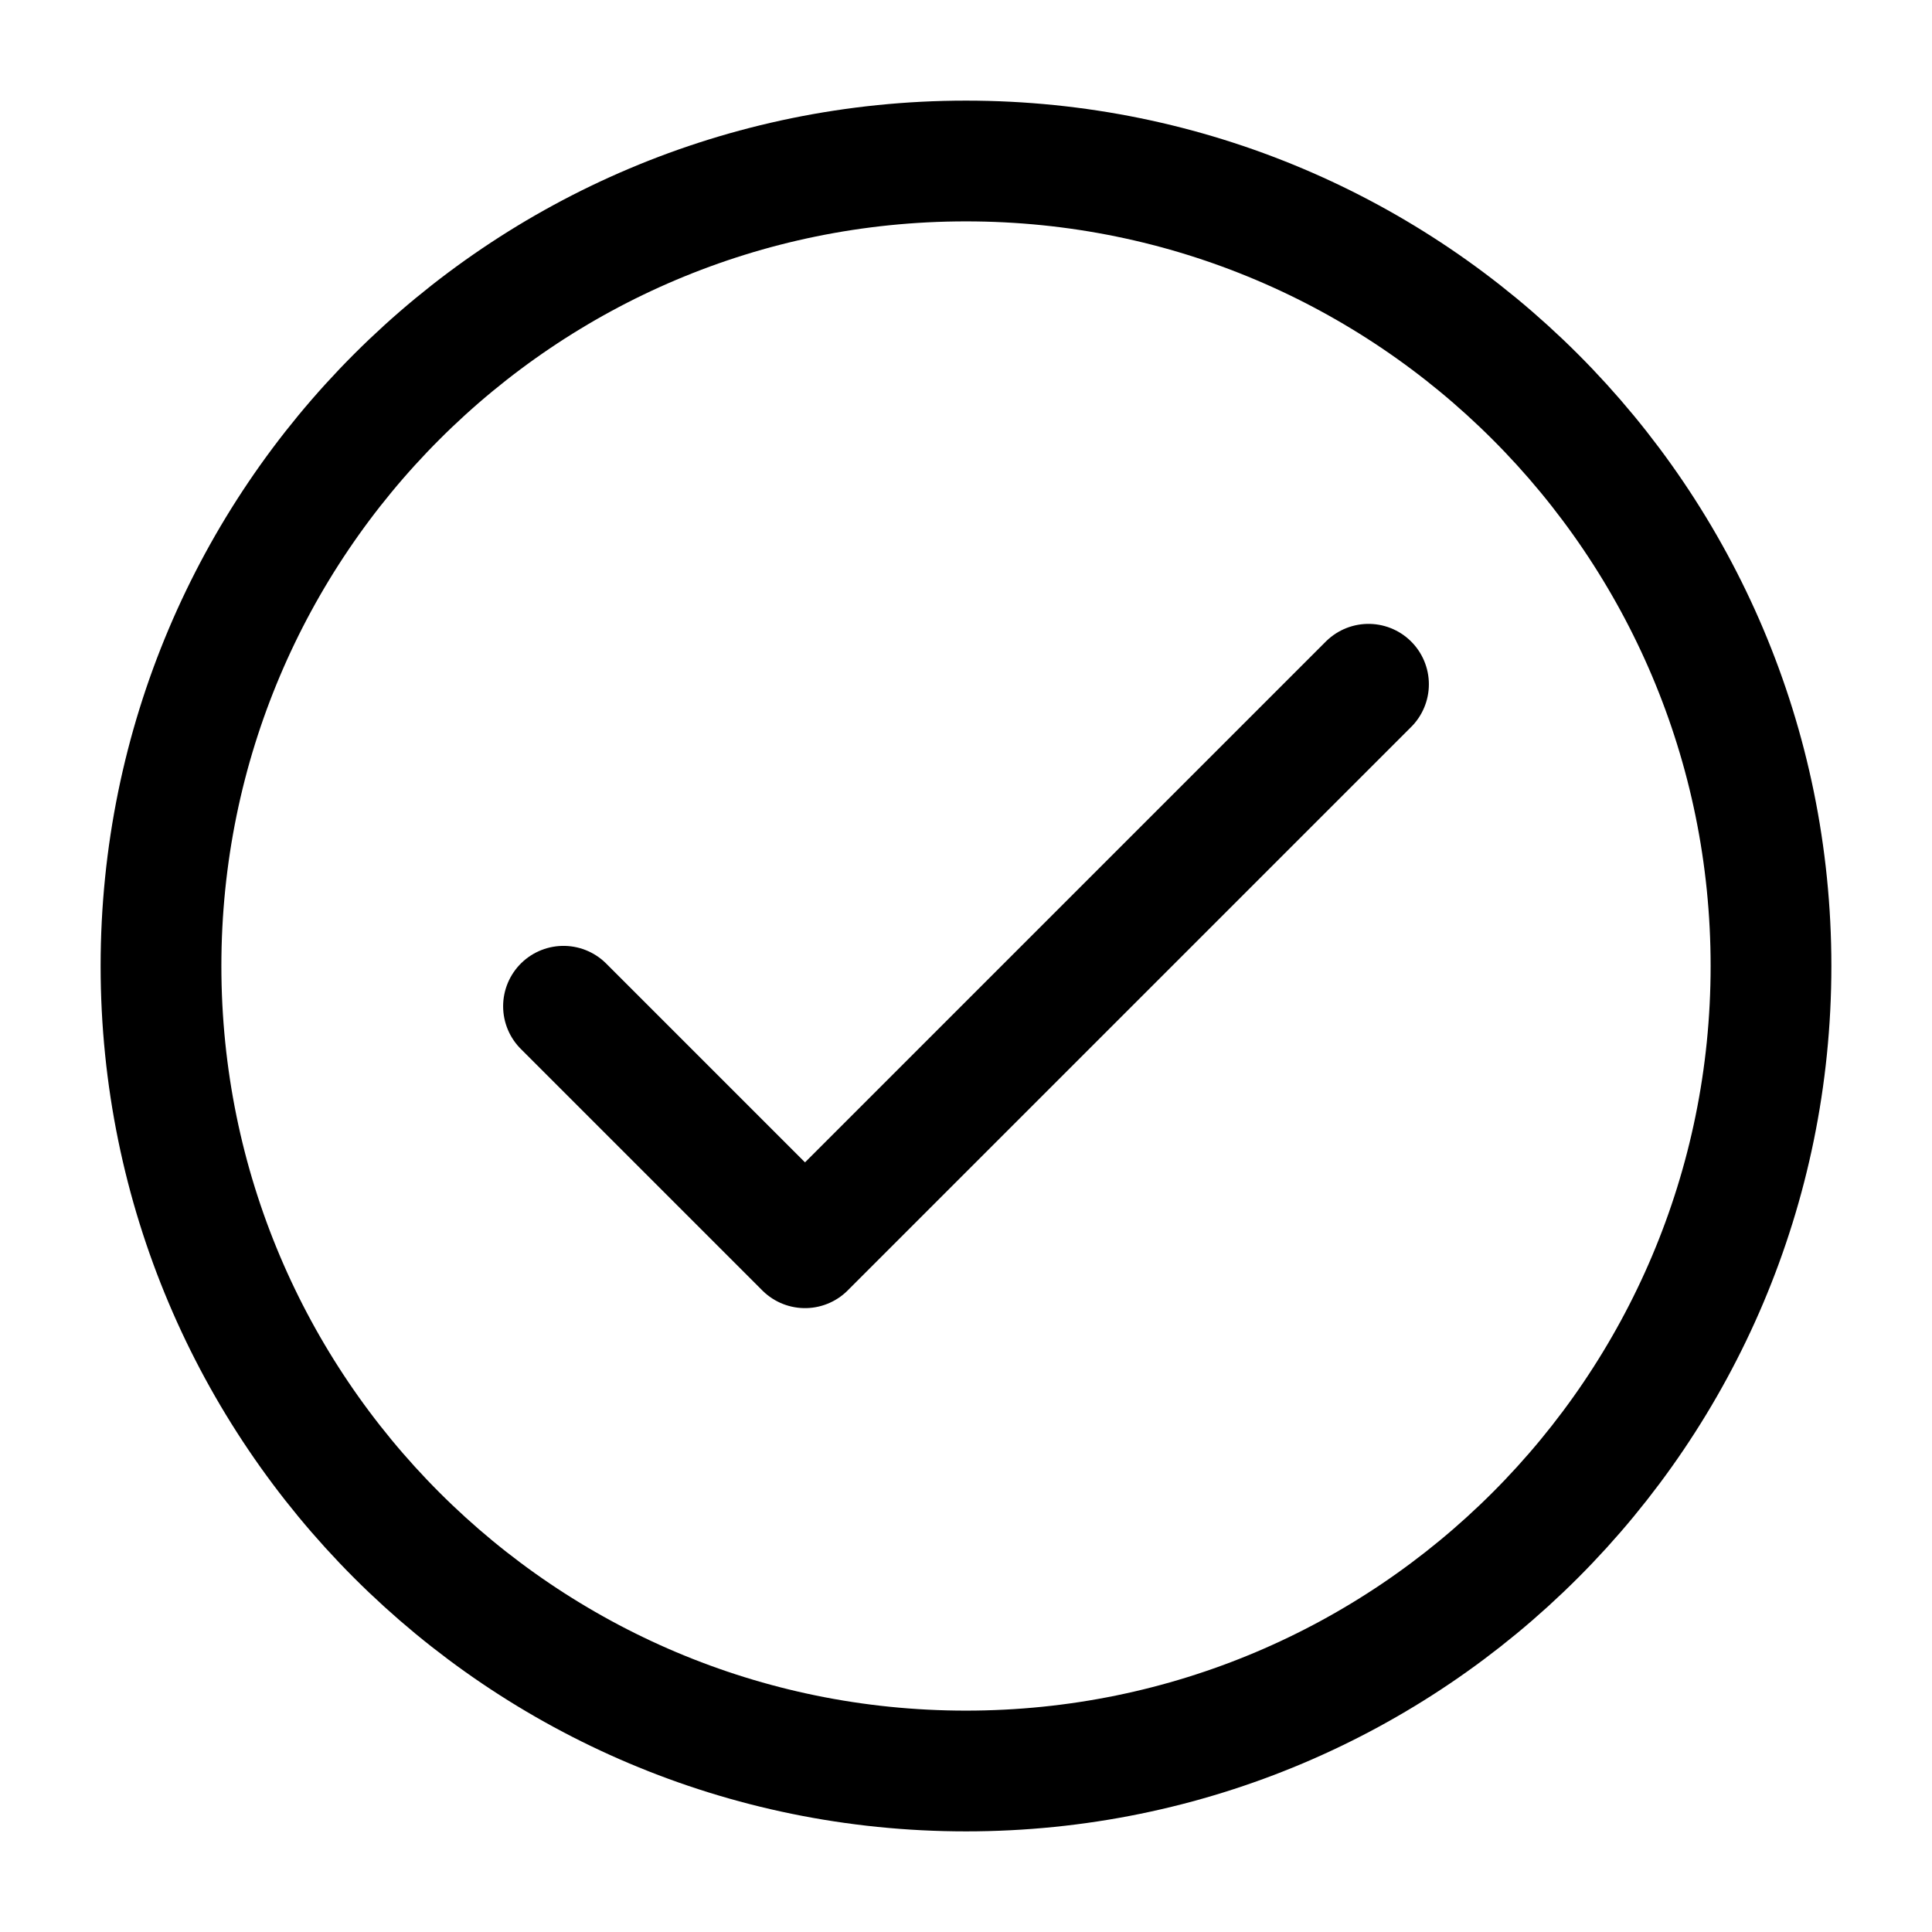
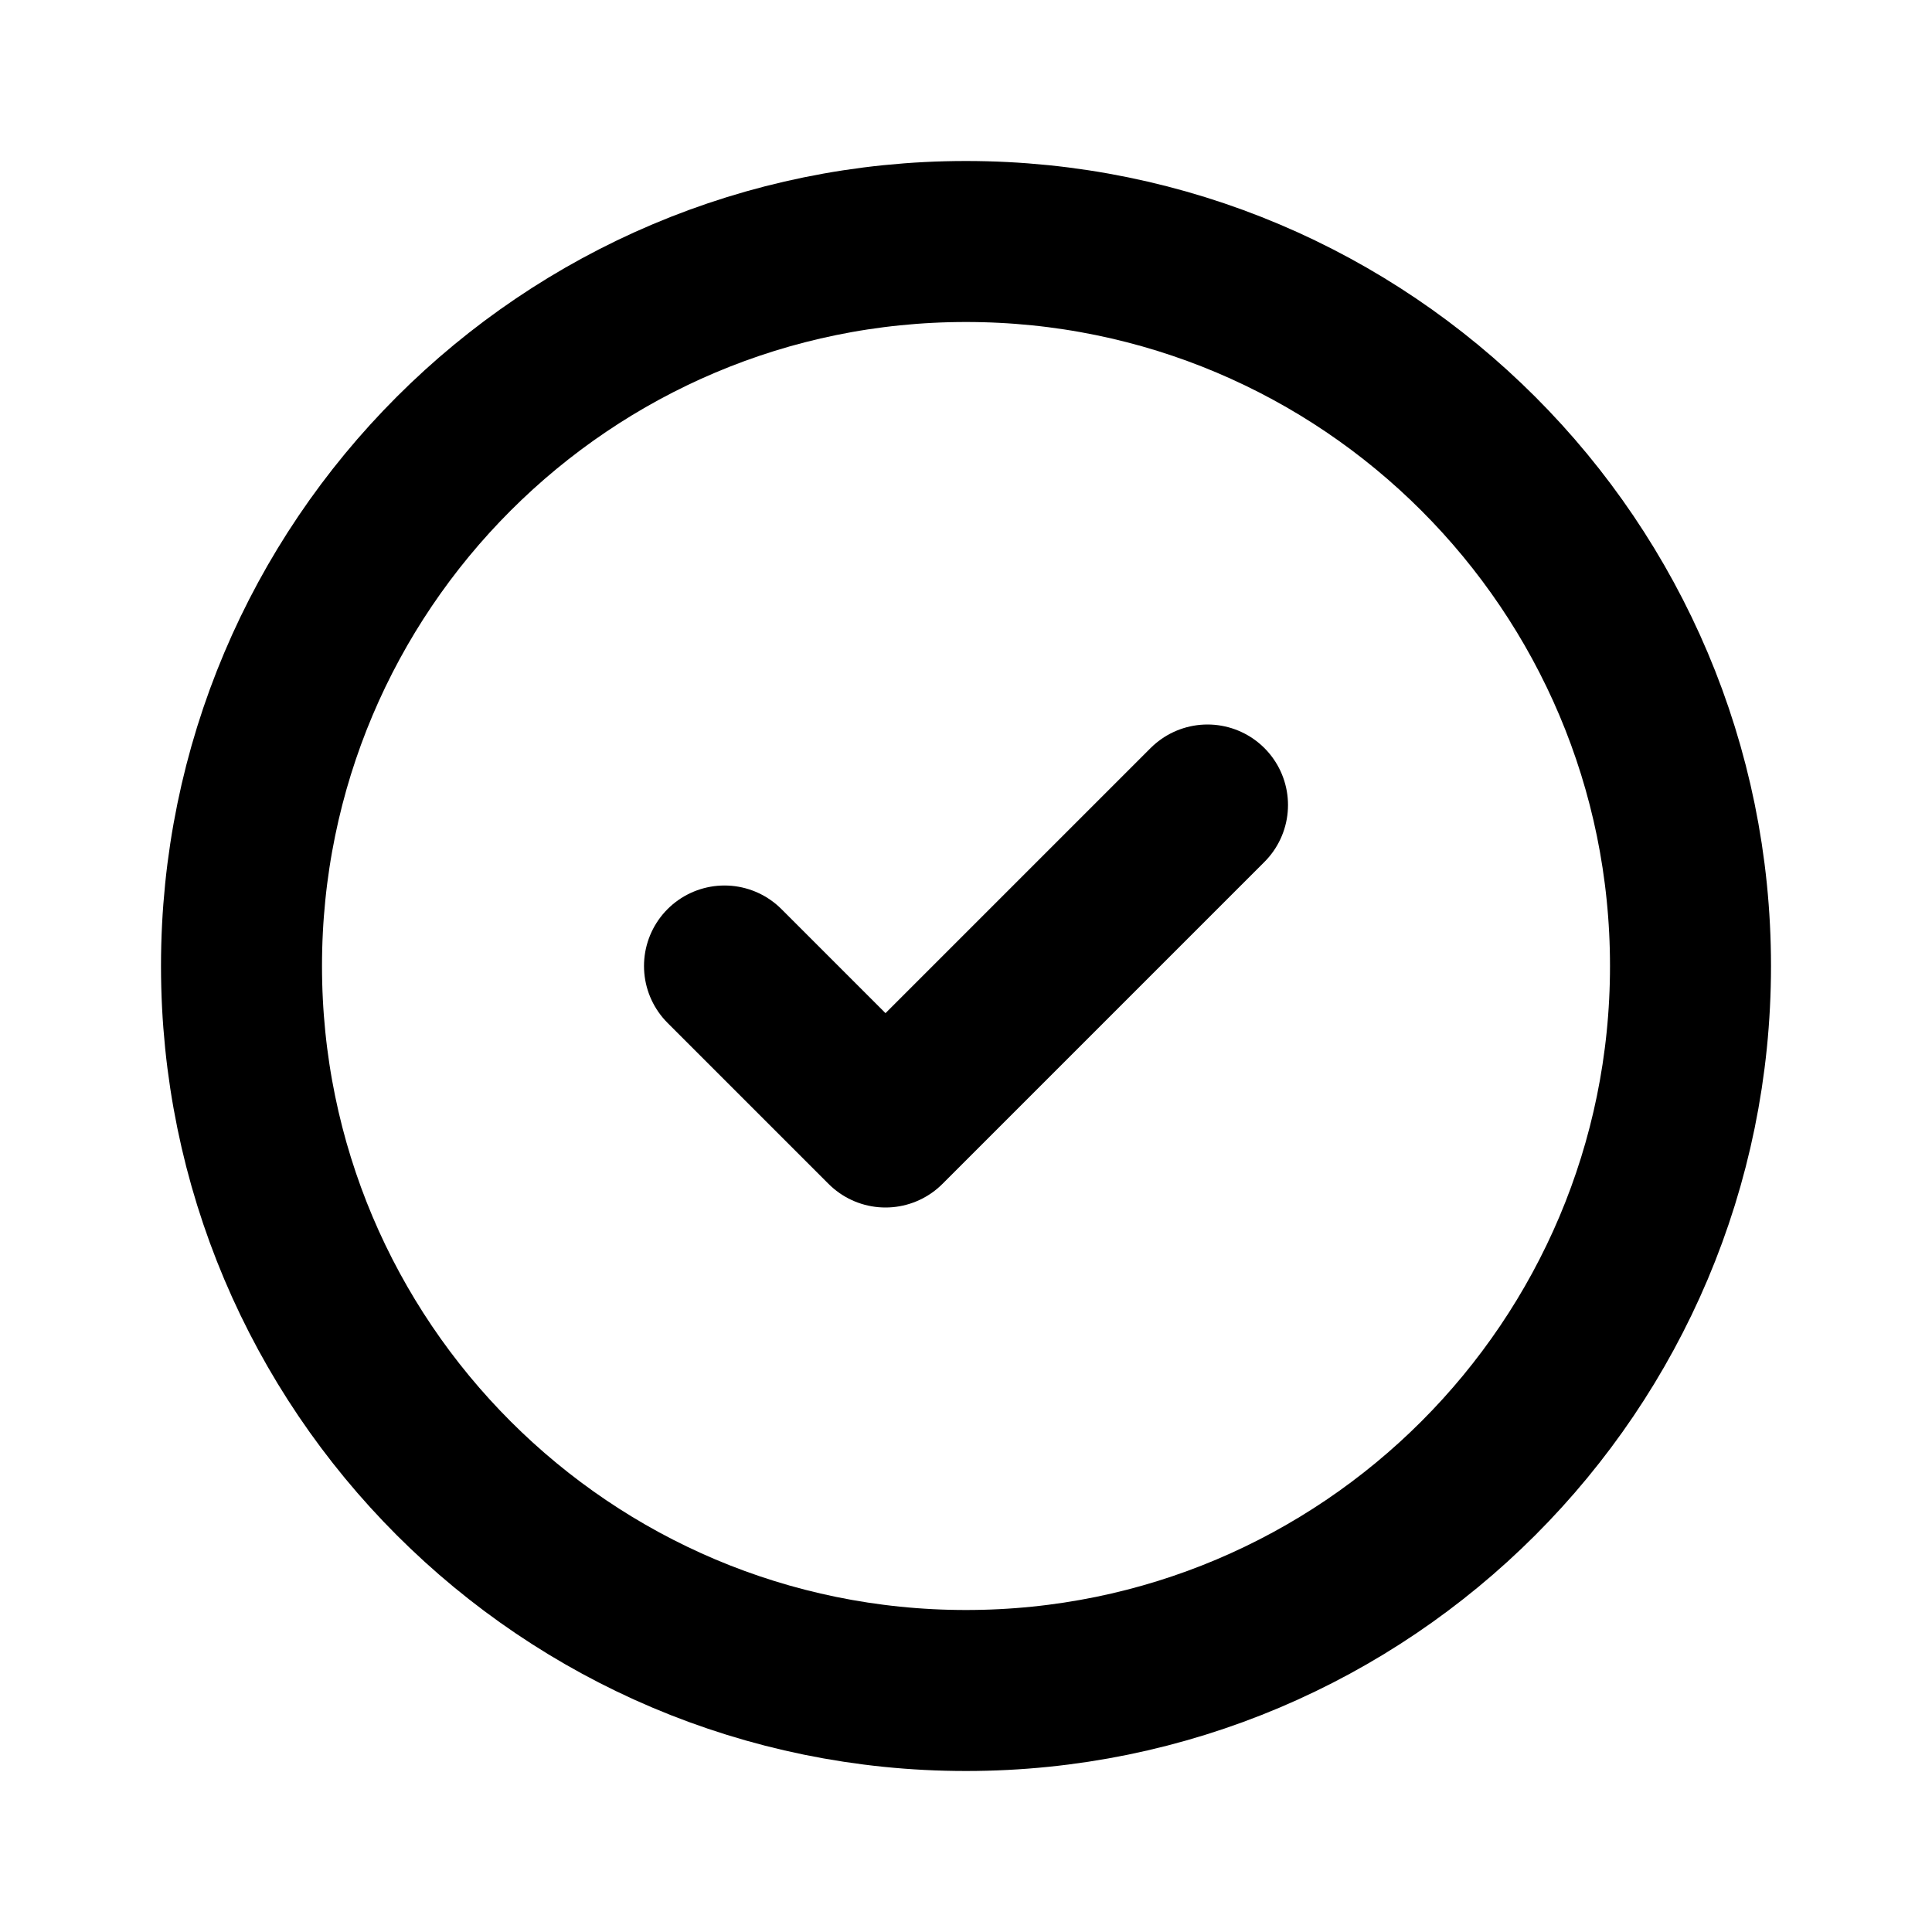
- <svg xmlns="http://www.w3.org/2000/svg" width="24" height="24" stroke-width="1.5" viewBox="0 0 24 24" fill="none">
-   <path d="M7 12.5L10 15.5L17 8.5" stroke="currentColor" stroke-linecap="round" stroke-linejoin="round" />
-   <path d="M12 22C17.523 22 22 17.523 22 12C22 6.477 17.523 2 12 2C6.477 2 2 6.477 2 12C2 17.523 6.477 22 12 22Z" stroke="currentColor" stroke-linecap="round" stroke-linejoin="round" />
+ <svg xmlns="http://www.w3.org/2000/svg" width="24" height="24" viewBox="0 0 24 24" fill="none" stroke="currentColor" stroke-width="2" stroke-linecap="round" stroke-linejoin="round">
+   <path d="M3 12a9 9 0 1 0 18 0a9 9 0 1 0 -18 0" />
+   <path d="M9 12l2 2l4 -4" />
</svg>
